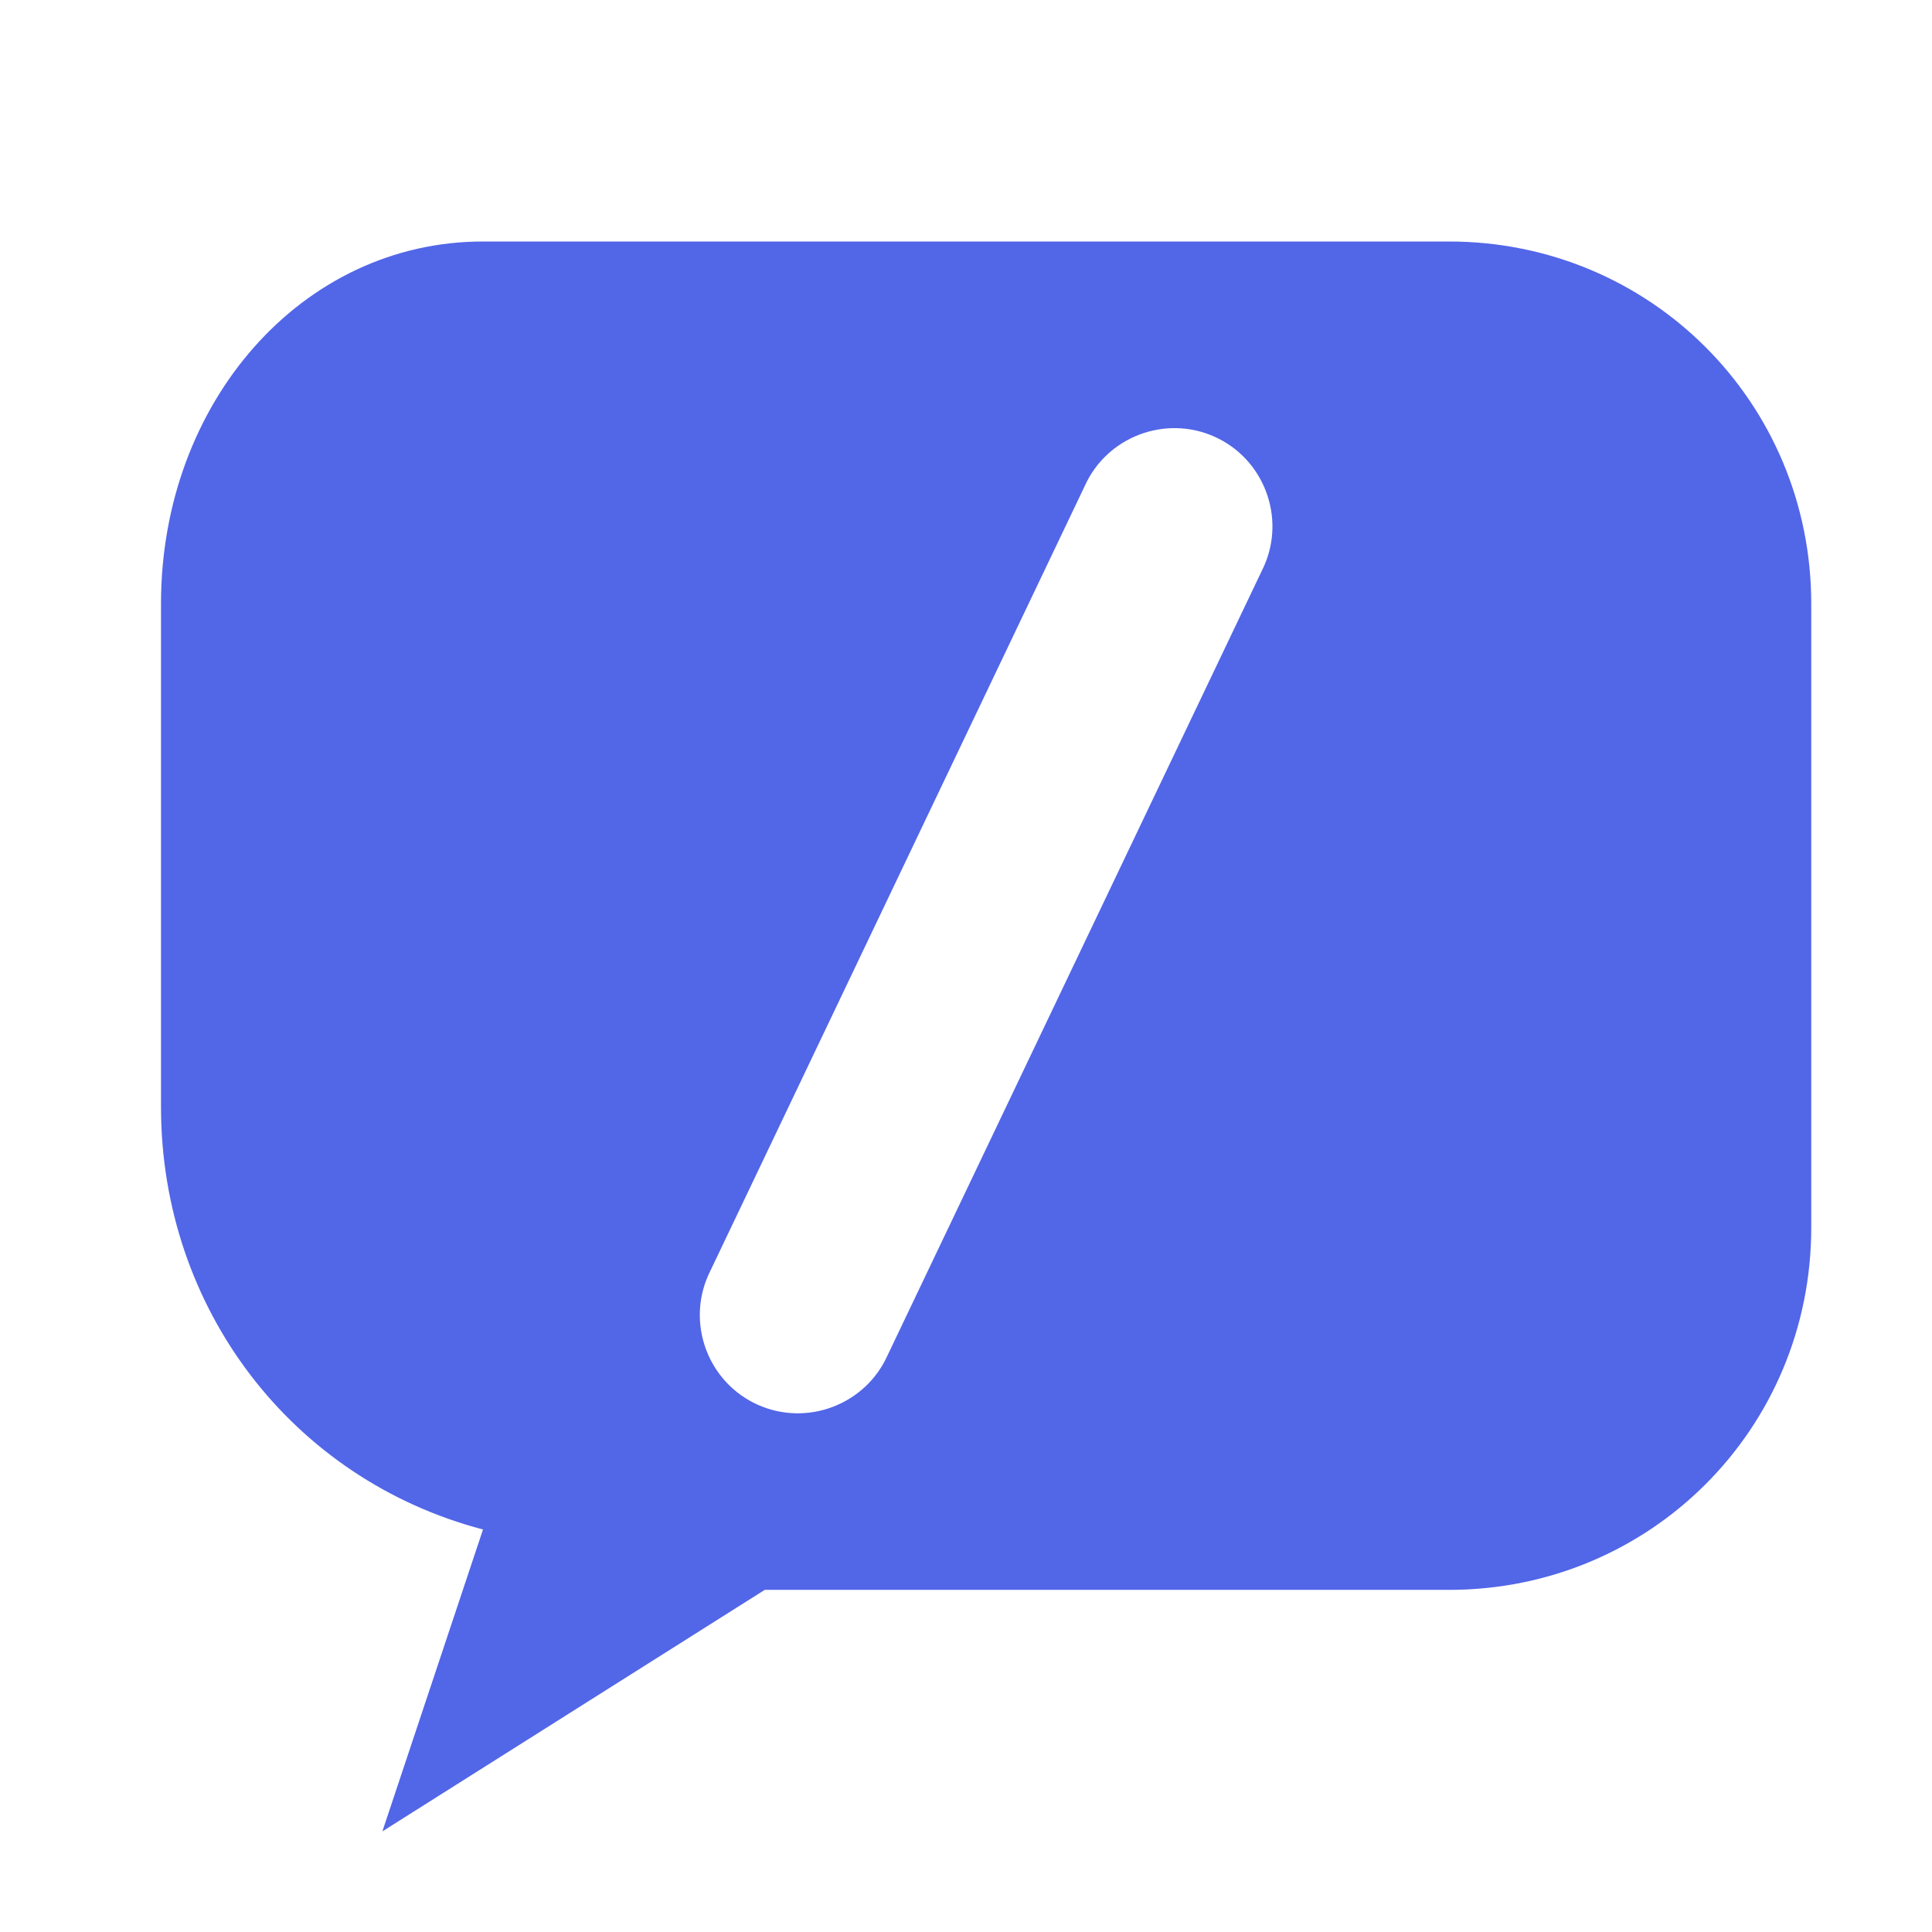
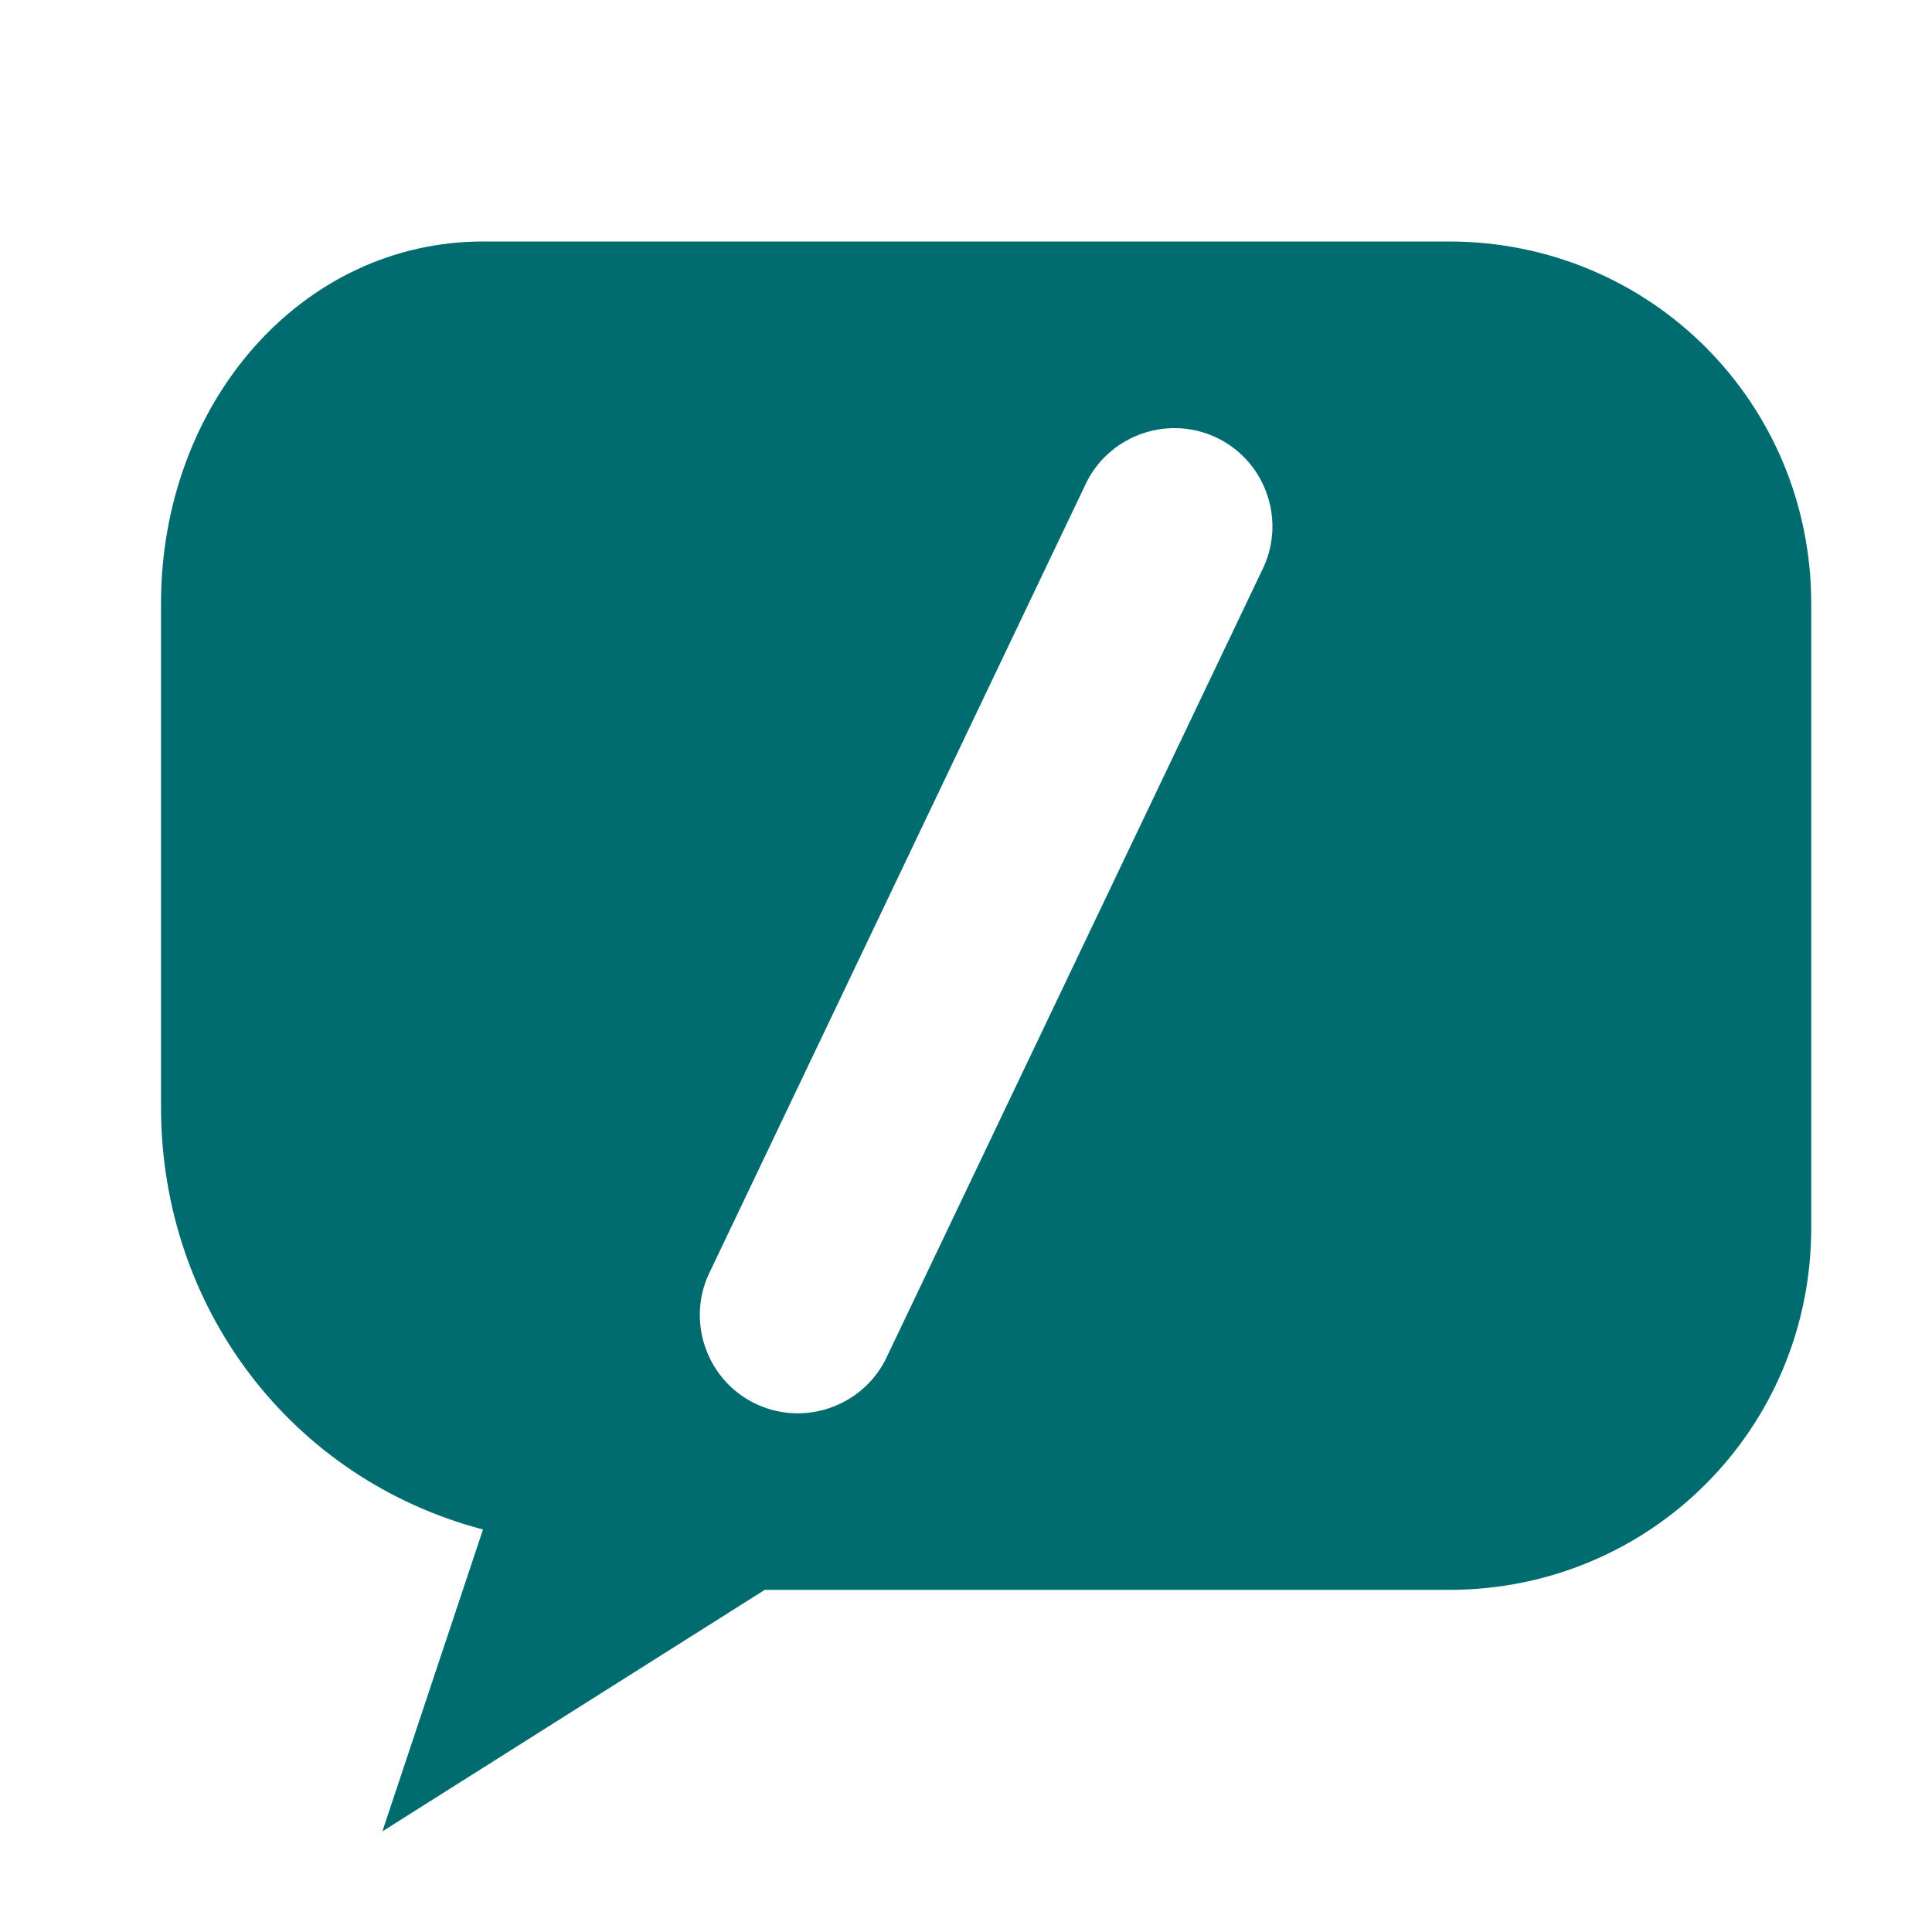
<svg xmlns="http://www.w3.org/2000/svg" viewBox="0 0 192 192" role="img" aria-labelledby="title">
-   <path fill="#5266E8" fill-rule="evenodd" d="M48 24h96c20 0 36 16 36 36v62c0 20-16 36-36 36H76l-38 24 10-30c-19-5-32-22-32-42V60c0-20 14-36 32-36Zm59.8 24.3c2.2-4.9 8-7.1 12.9-4.9s7.1 8 4.9 12.9l-37.4 78.4c-2.2 4.9-8 7.1-12.9 4.9s-7.1-8-4.9-12.9l37.4-78.4Z" />
+   <path fill="#006C70" fill-rule="evenodd" d="M48 24h96c20 0 36 16 36 36v62c0 20-16 36-36 36H76l-38 24 10-30c-19-5-32-22-32-42V60c0-20 14-36 32-36Zm59.8 24.3c2.2-4.9 8-7.1 12.9-4.9s7.1 8 4.9 12.9l-37.4 78.4c-2.2 4.9-8 7.1-12.9 4.9s-7.1-8-4.9-12.9l37.4-78.4Z" />
</svg>
